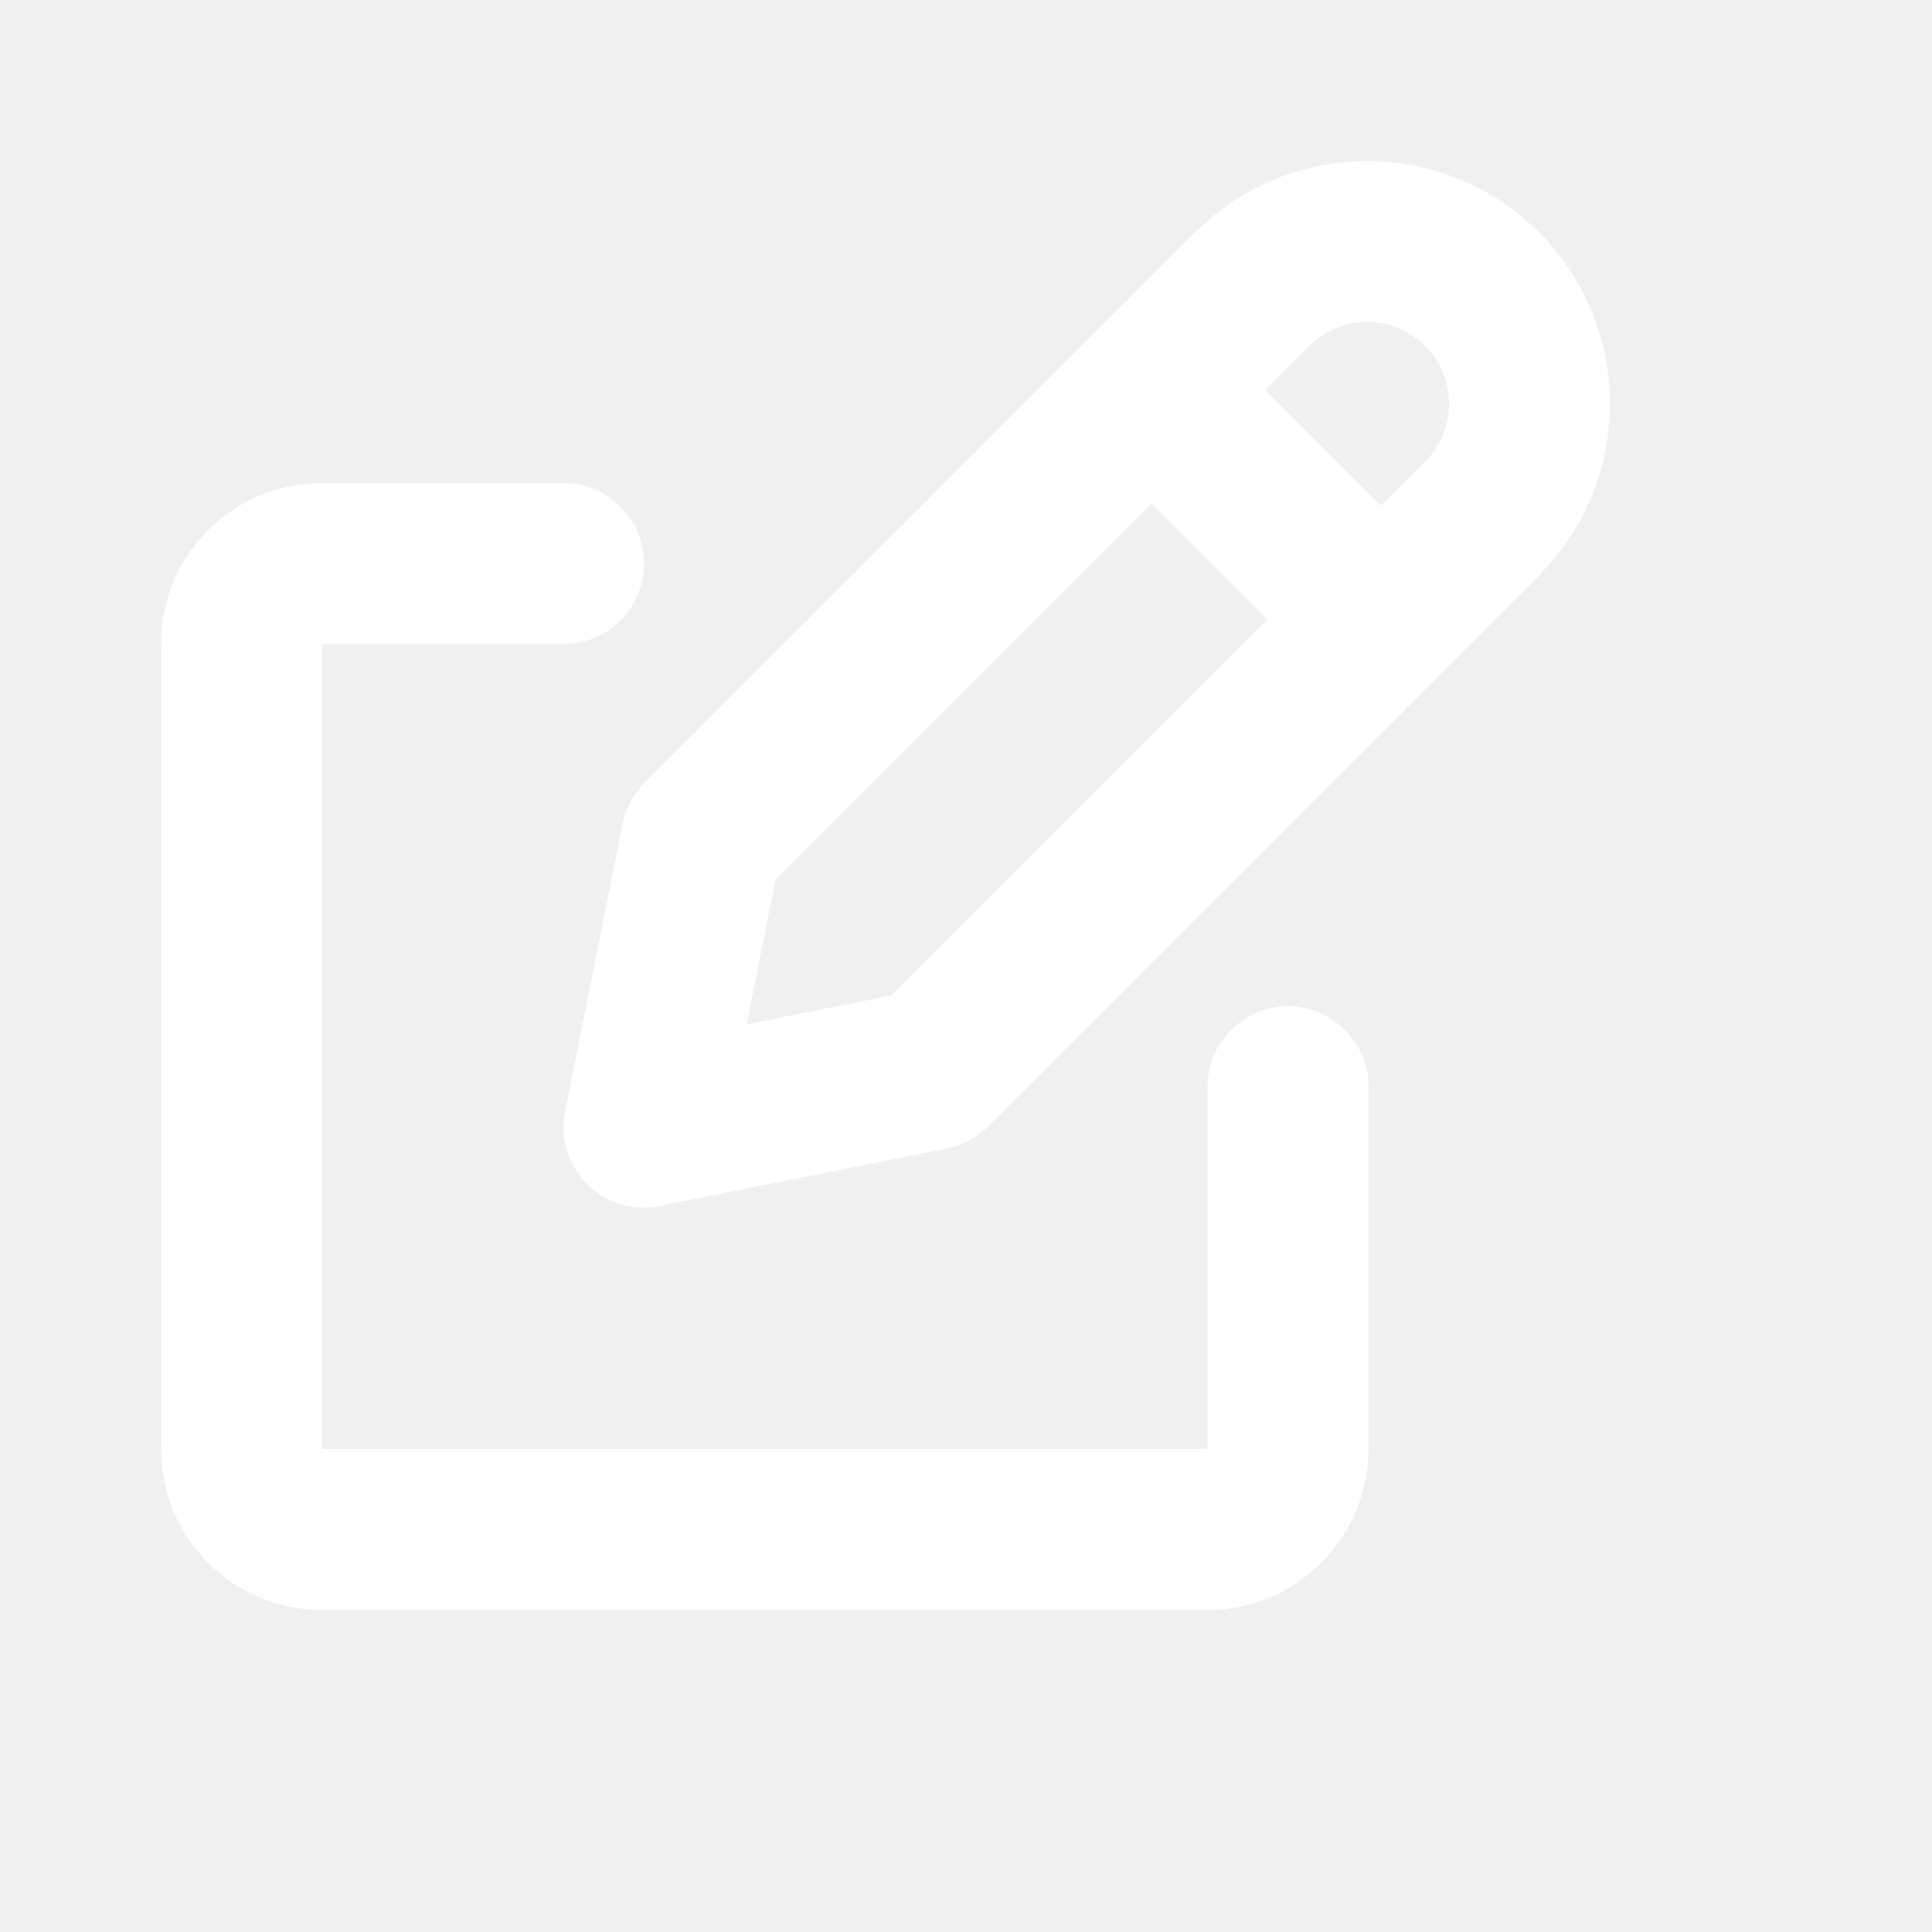
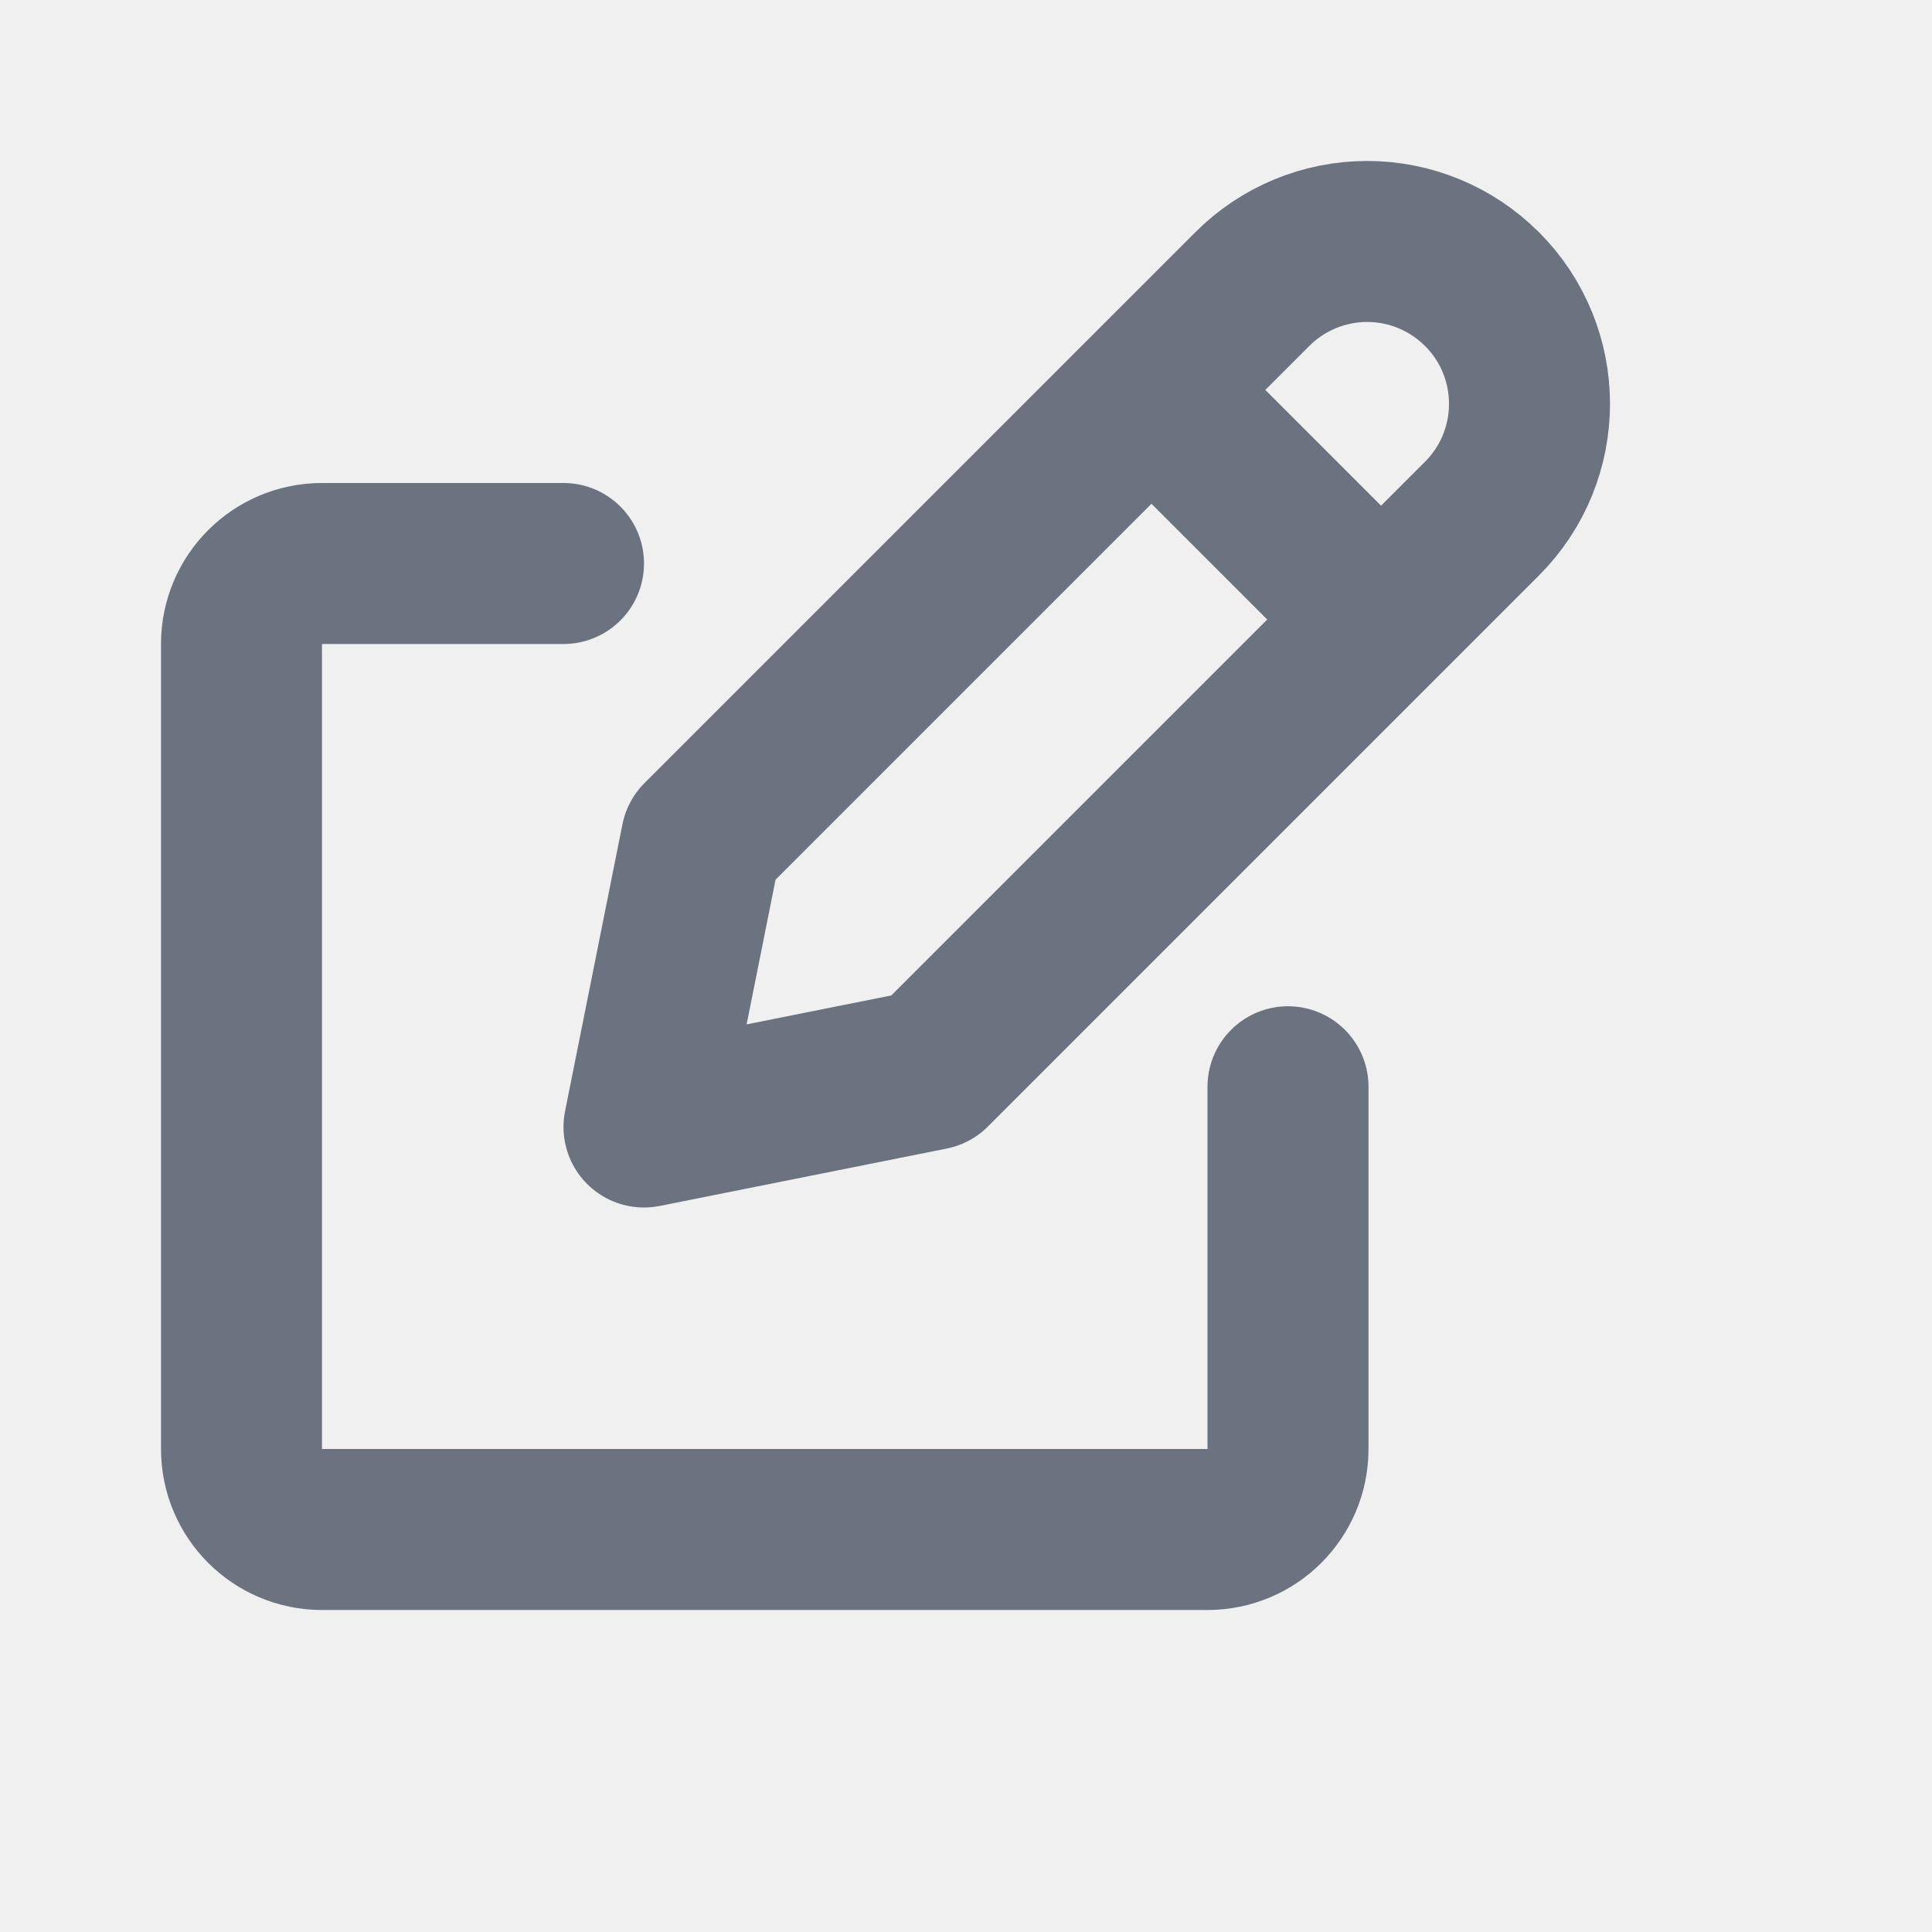
<svg xmlns="http://www.w3.org/2000/svg" aria-hidden="true" width="16" height="16" fill="none" viewBox="0 0 24 24">
-   <path stroke="#ffffff" stroke-linecap="round" stroke-linejoin="round" stroke-width="2" d="m14.304 4.844 2.852 2.852M7 7H4a1 1 0 0 0-1 1v10a1 1 0 0 0 1 1h11a1 1 0 0 0 1-1v-4.5m2.409-9.91a2.017 2.017 0 0 1 0 2.853l-6.844 6.844L8 14l.713-3.565 6.844-6.844a2.015 2.015 0 0 1 2.852 0Z" />
+   <path stroke="#6b7280" stroke-linecap="round" stroke-linejoin="round" stroke-width="2" d="m14.304 4.844 2.852 2.852M7 7H4a1 1 0 0 0-1 1v10a1 1 0 0 0 1 1h11a1 1 0 0 0 1-1v-4.5m2.409-9.91a2.017 2.017 0 0 1 0 2.853l-6.844 6.844L8 14l.713-3.565 6.844-6.844a2.015 2.015 0 0 1 2.852 0Z" />
</svg>
